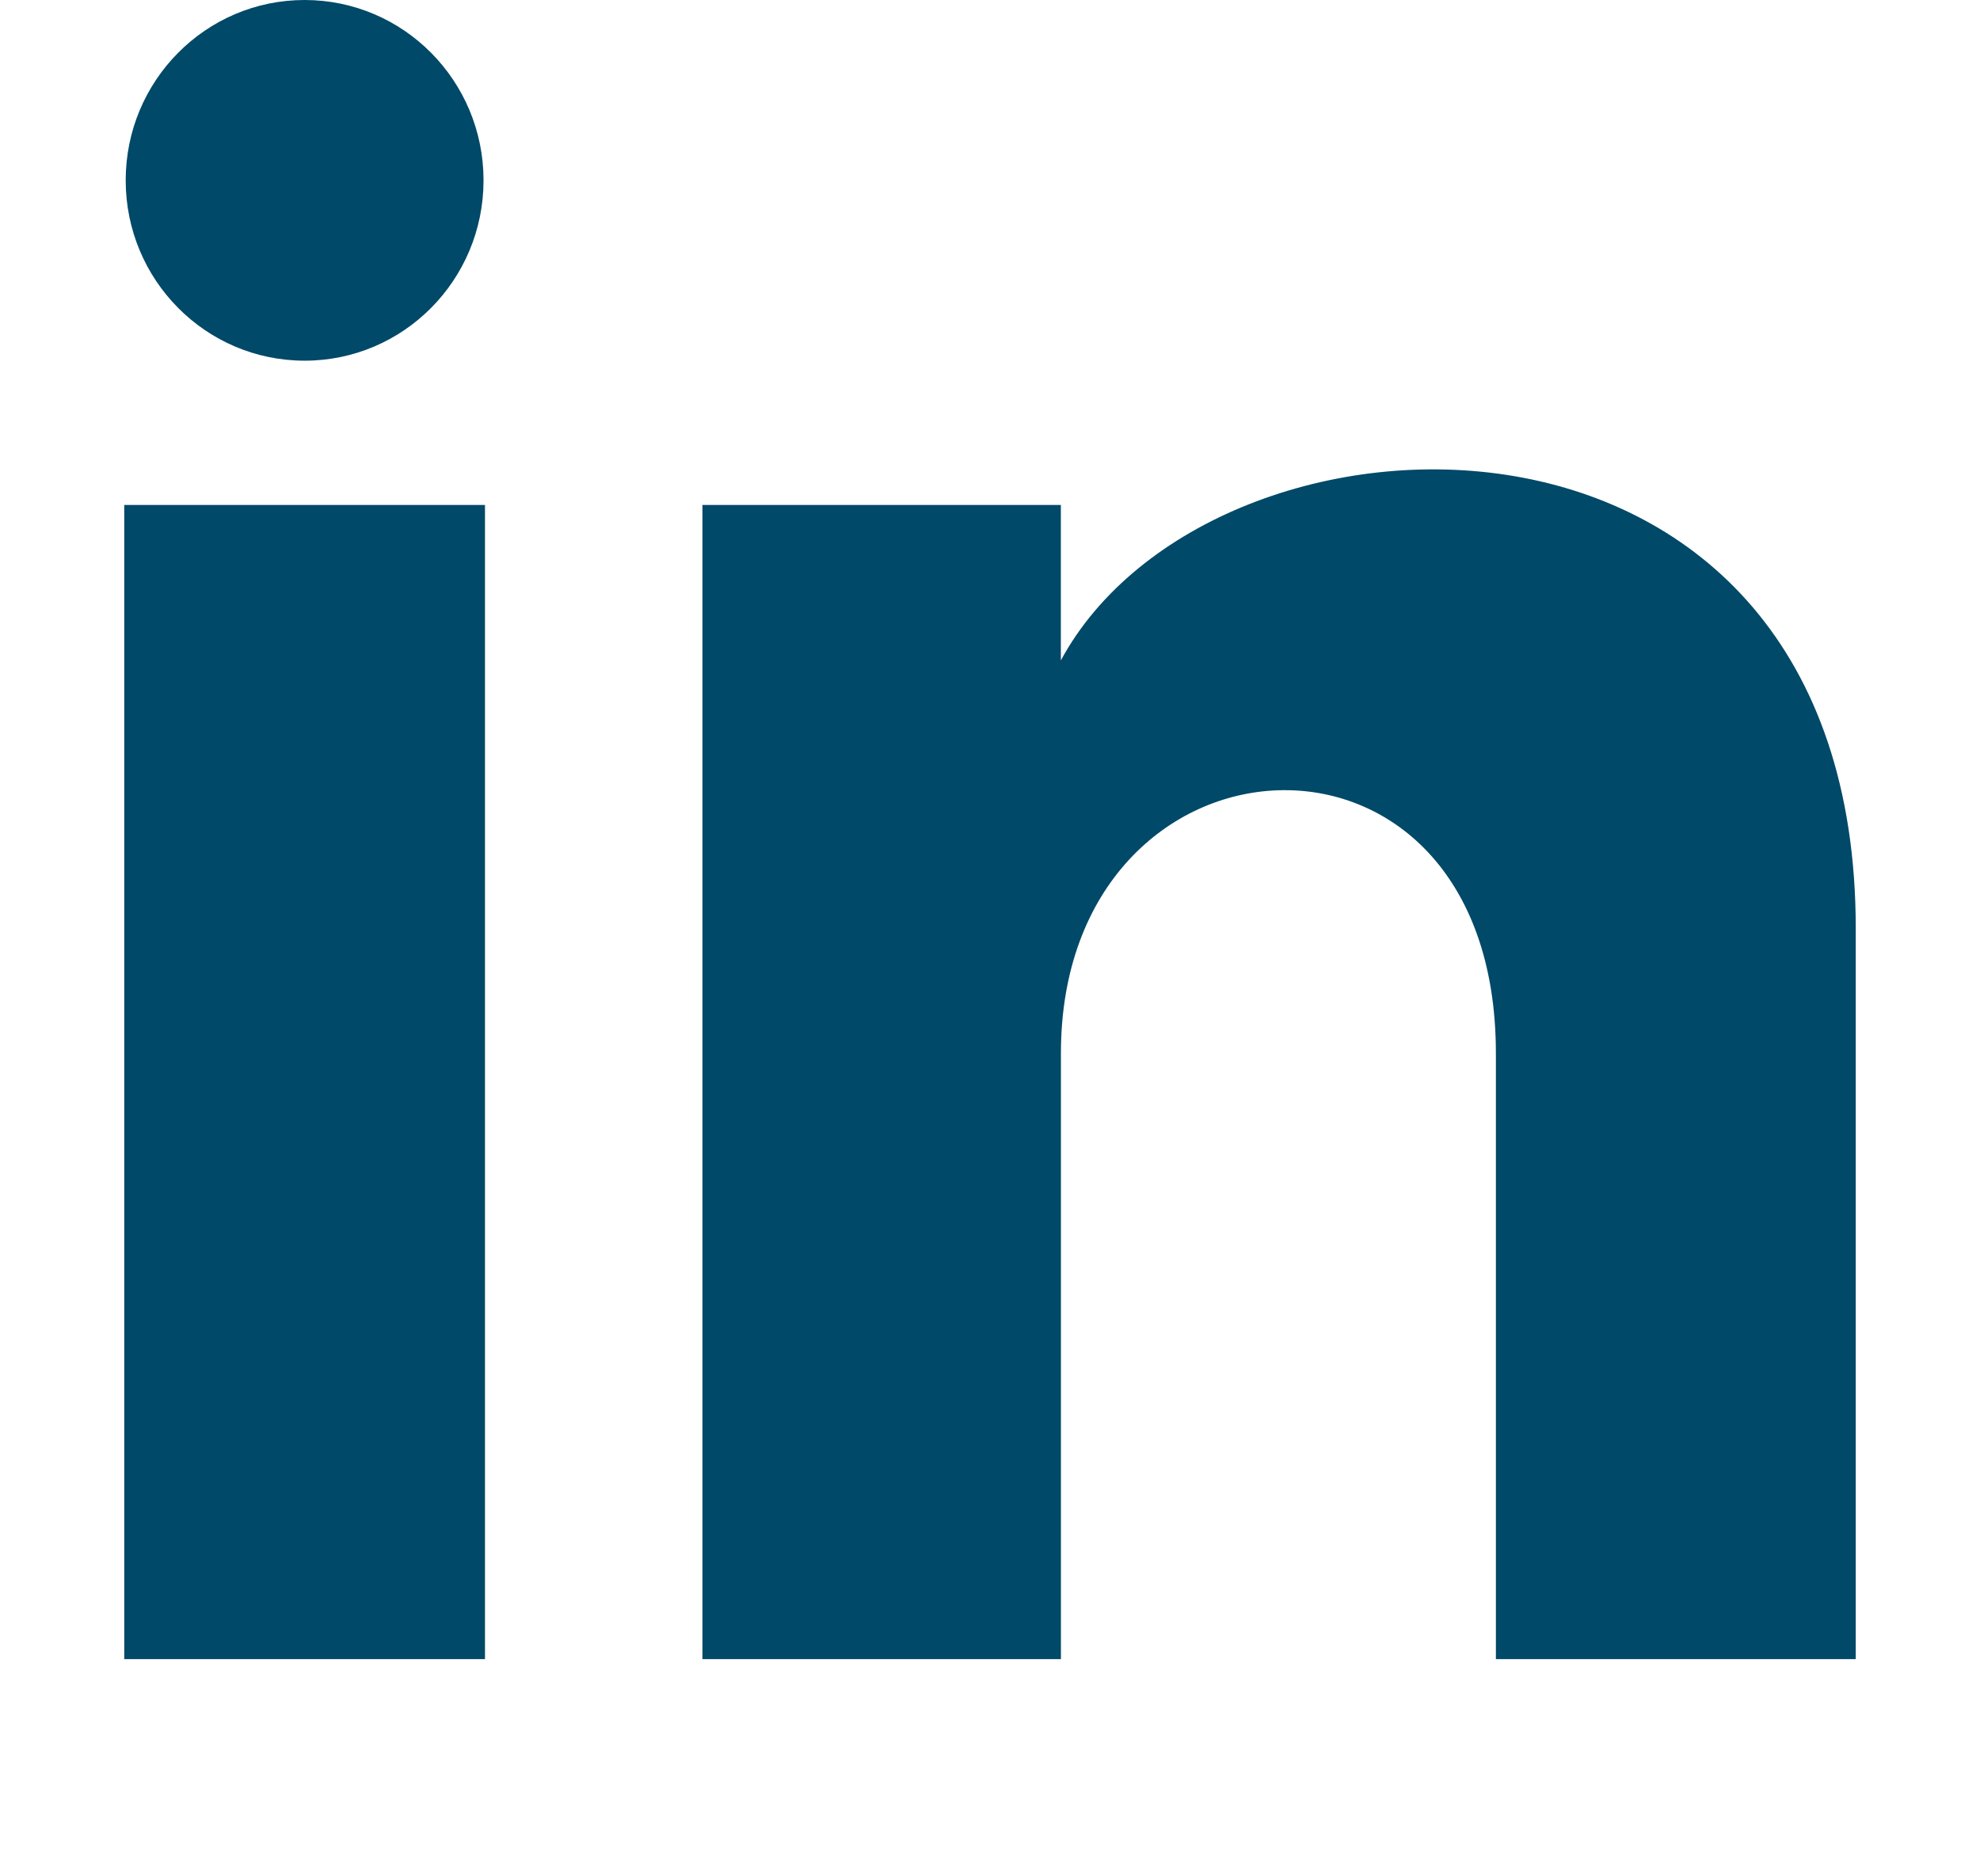
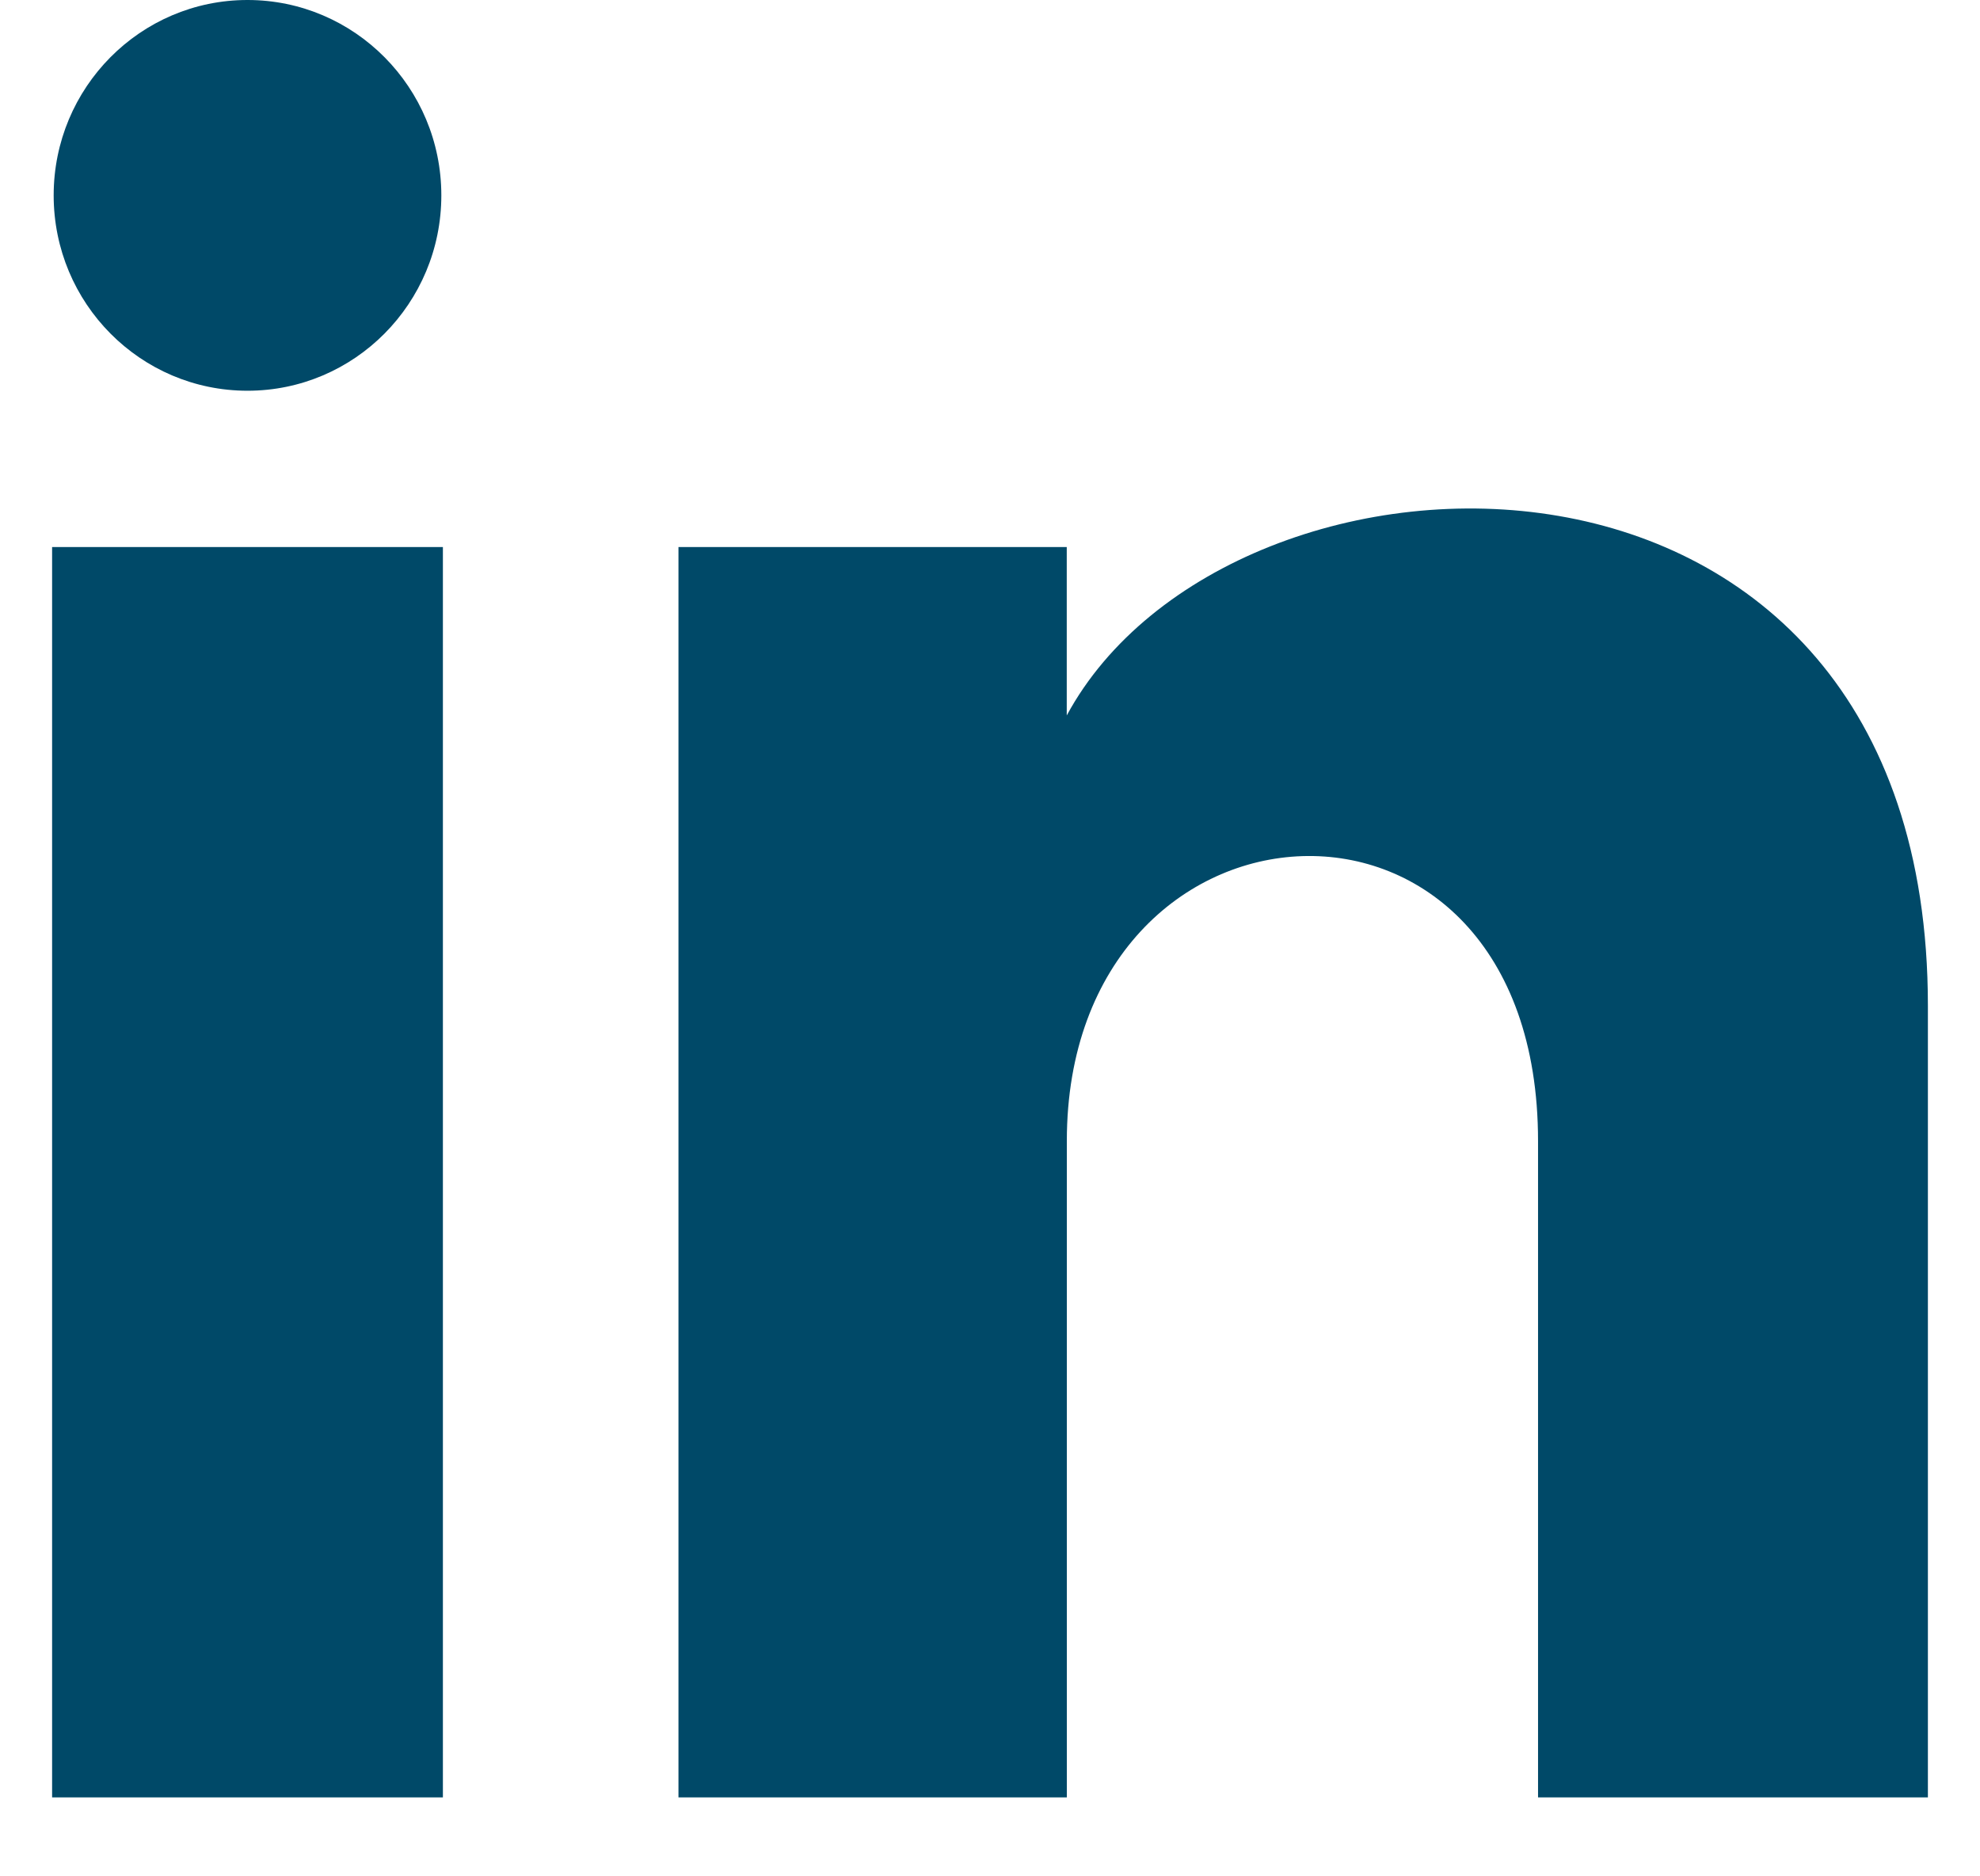
- <svg xmlns="http://www.w3.org/2000/svg" width="19" height="18" viewBox="0 0 24 26" fill="none">
+ <svg xmlns="http://www.w3.org/2000/svg" width="19" height="18" viewBox="0 0 24 24" fill="none">
  <path d="M4.98 2.5C4.98 3.881 3.87 5 2.5 5C1.13 5 0.02 3.881 0.02 2.5C0.02 1.12 1.13 0 2.5 0C3.87 0 4.98 1.12 4.98 2.5ZM5 7H0V23H5V7ZM12.982 7H8.014V23H12.983V14.601C12.983 9.931 19.012 9.549 19.012 14.601V23H24V12.869C24 4.989 15.078 5.276 12.982 9.155V7Z" fill="#004968" />
</svg>
